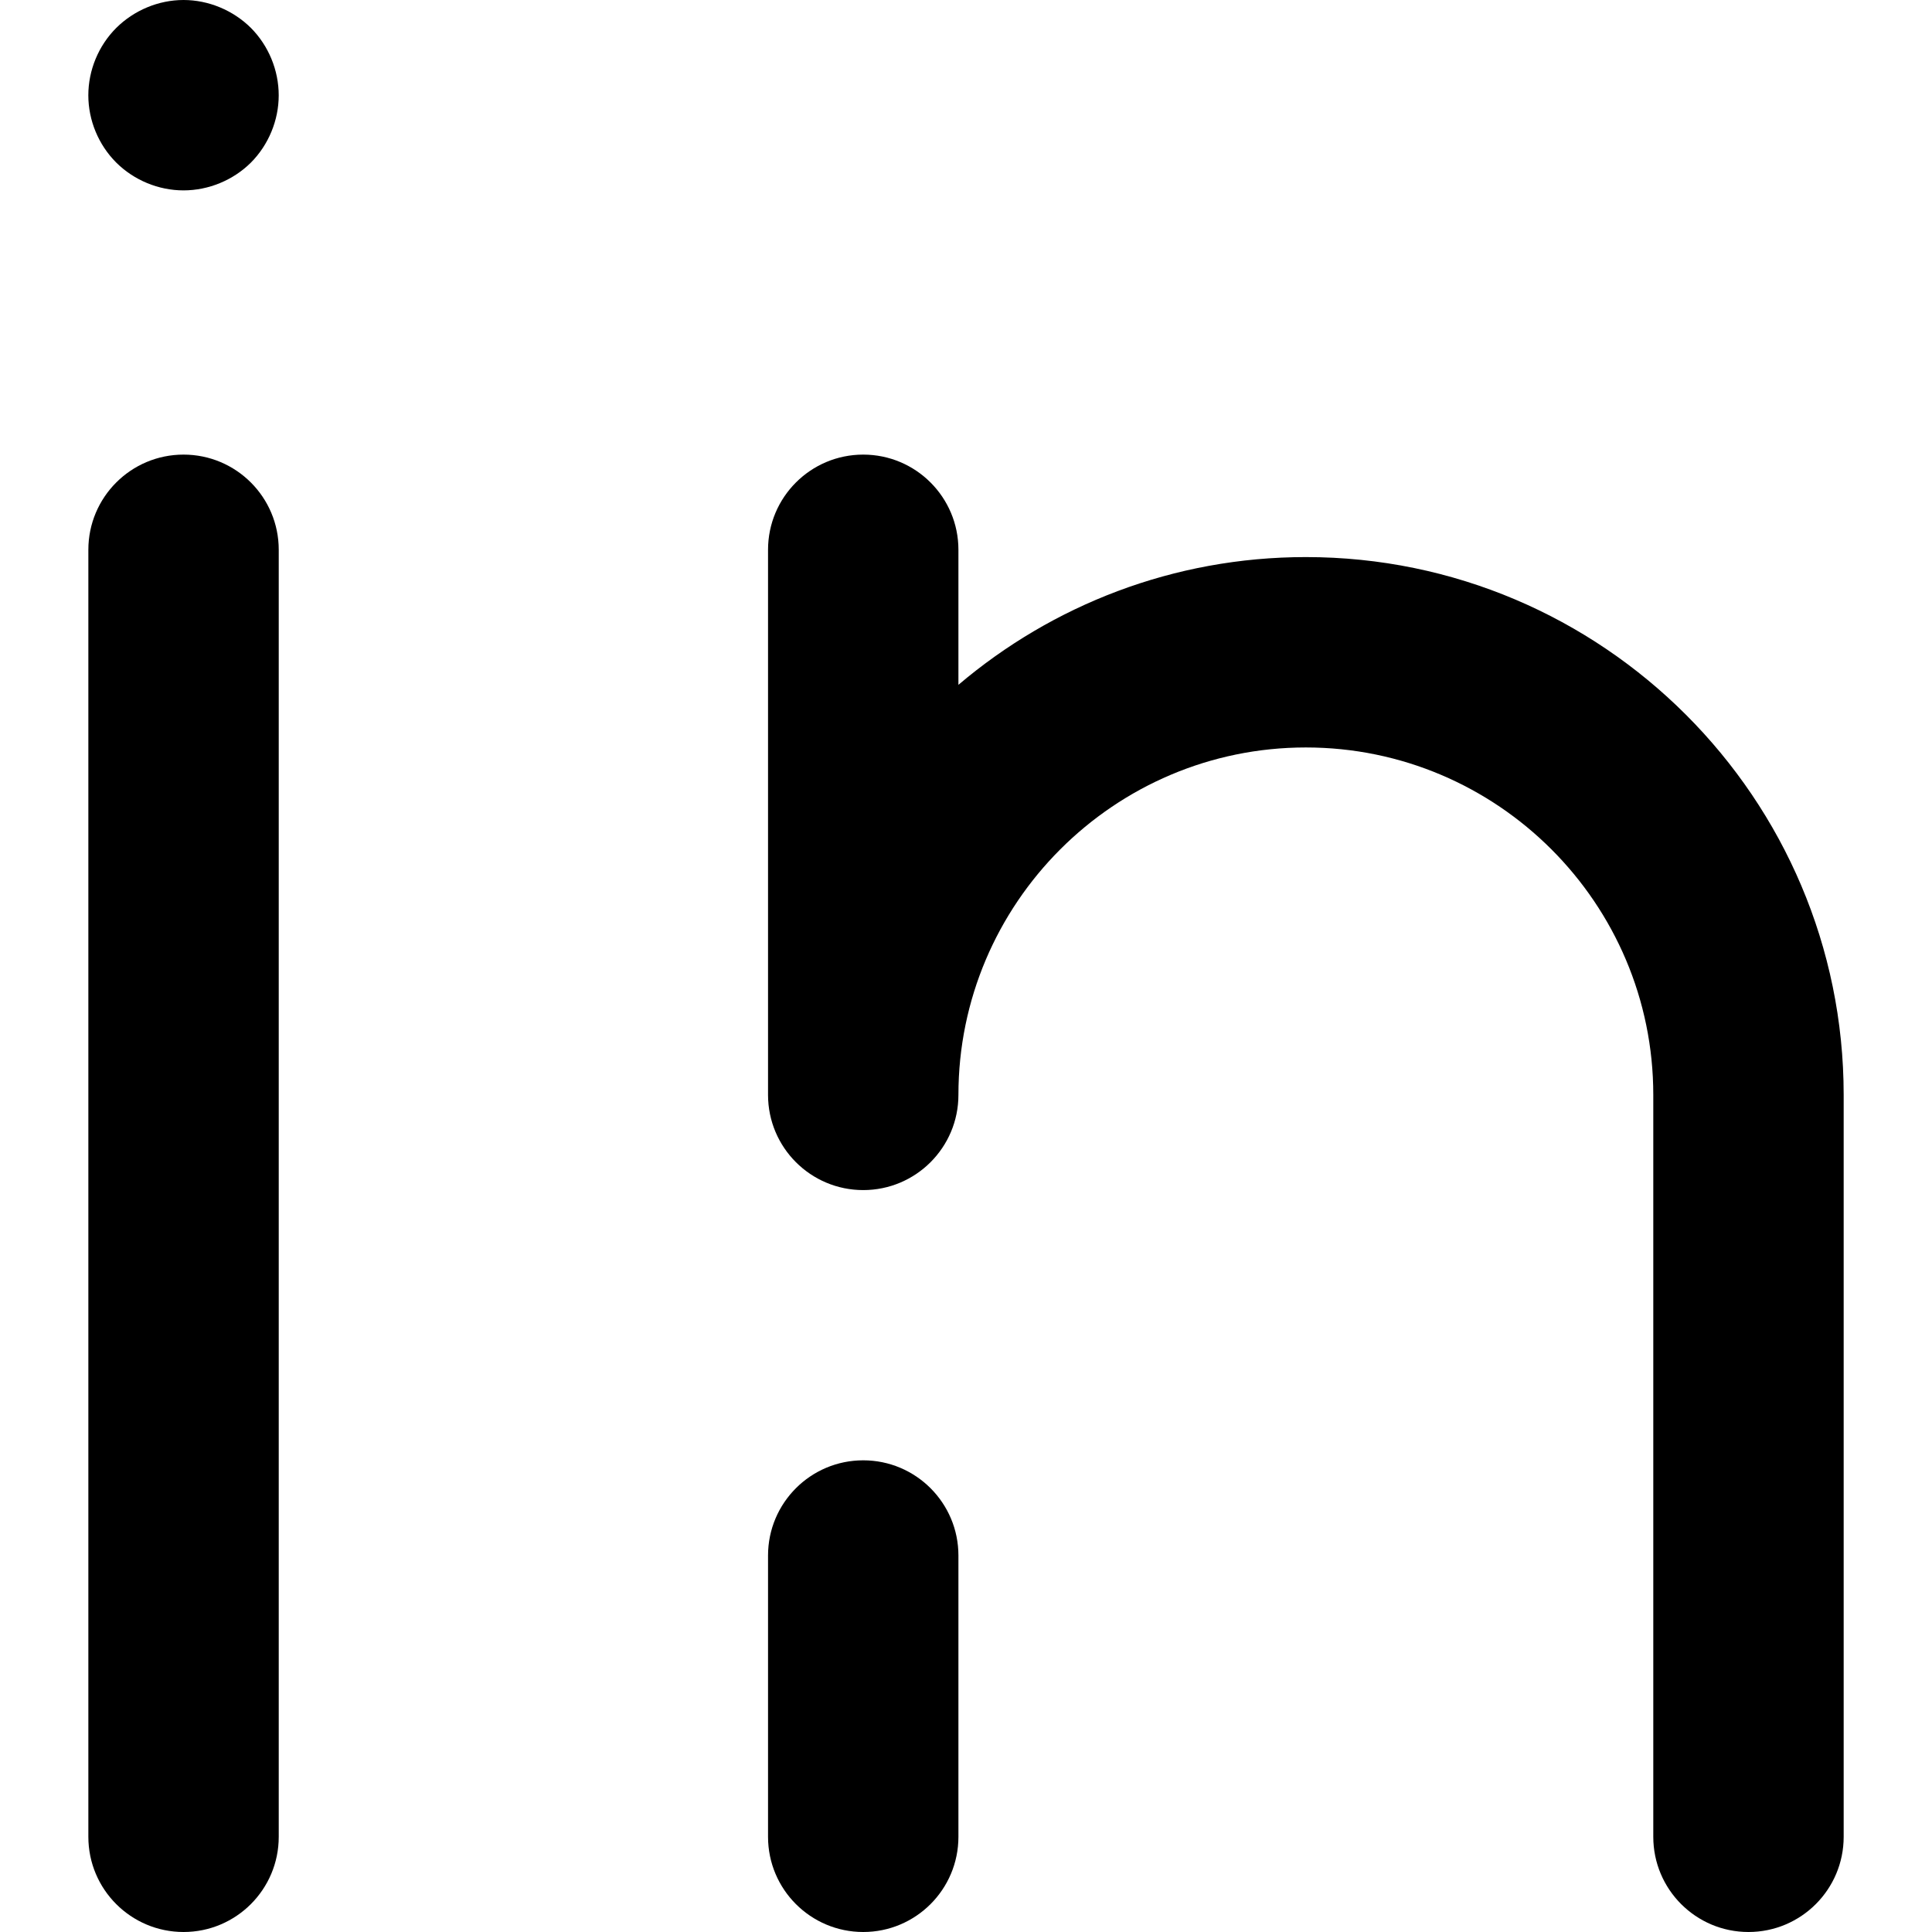
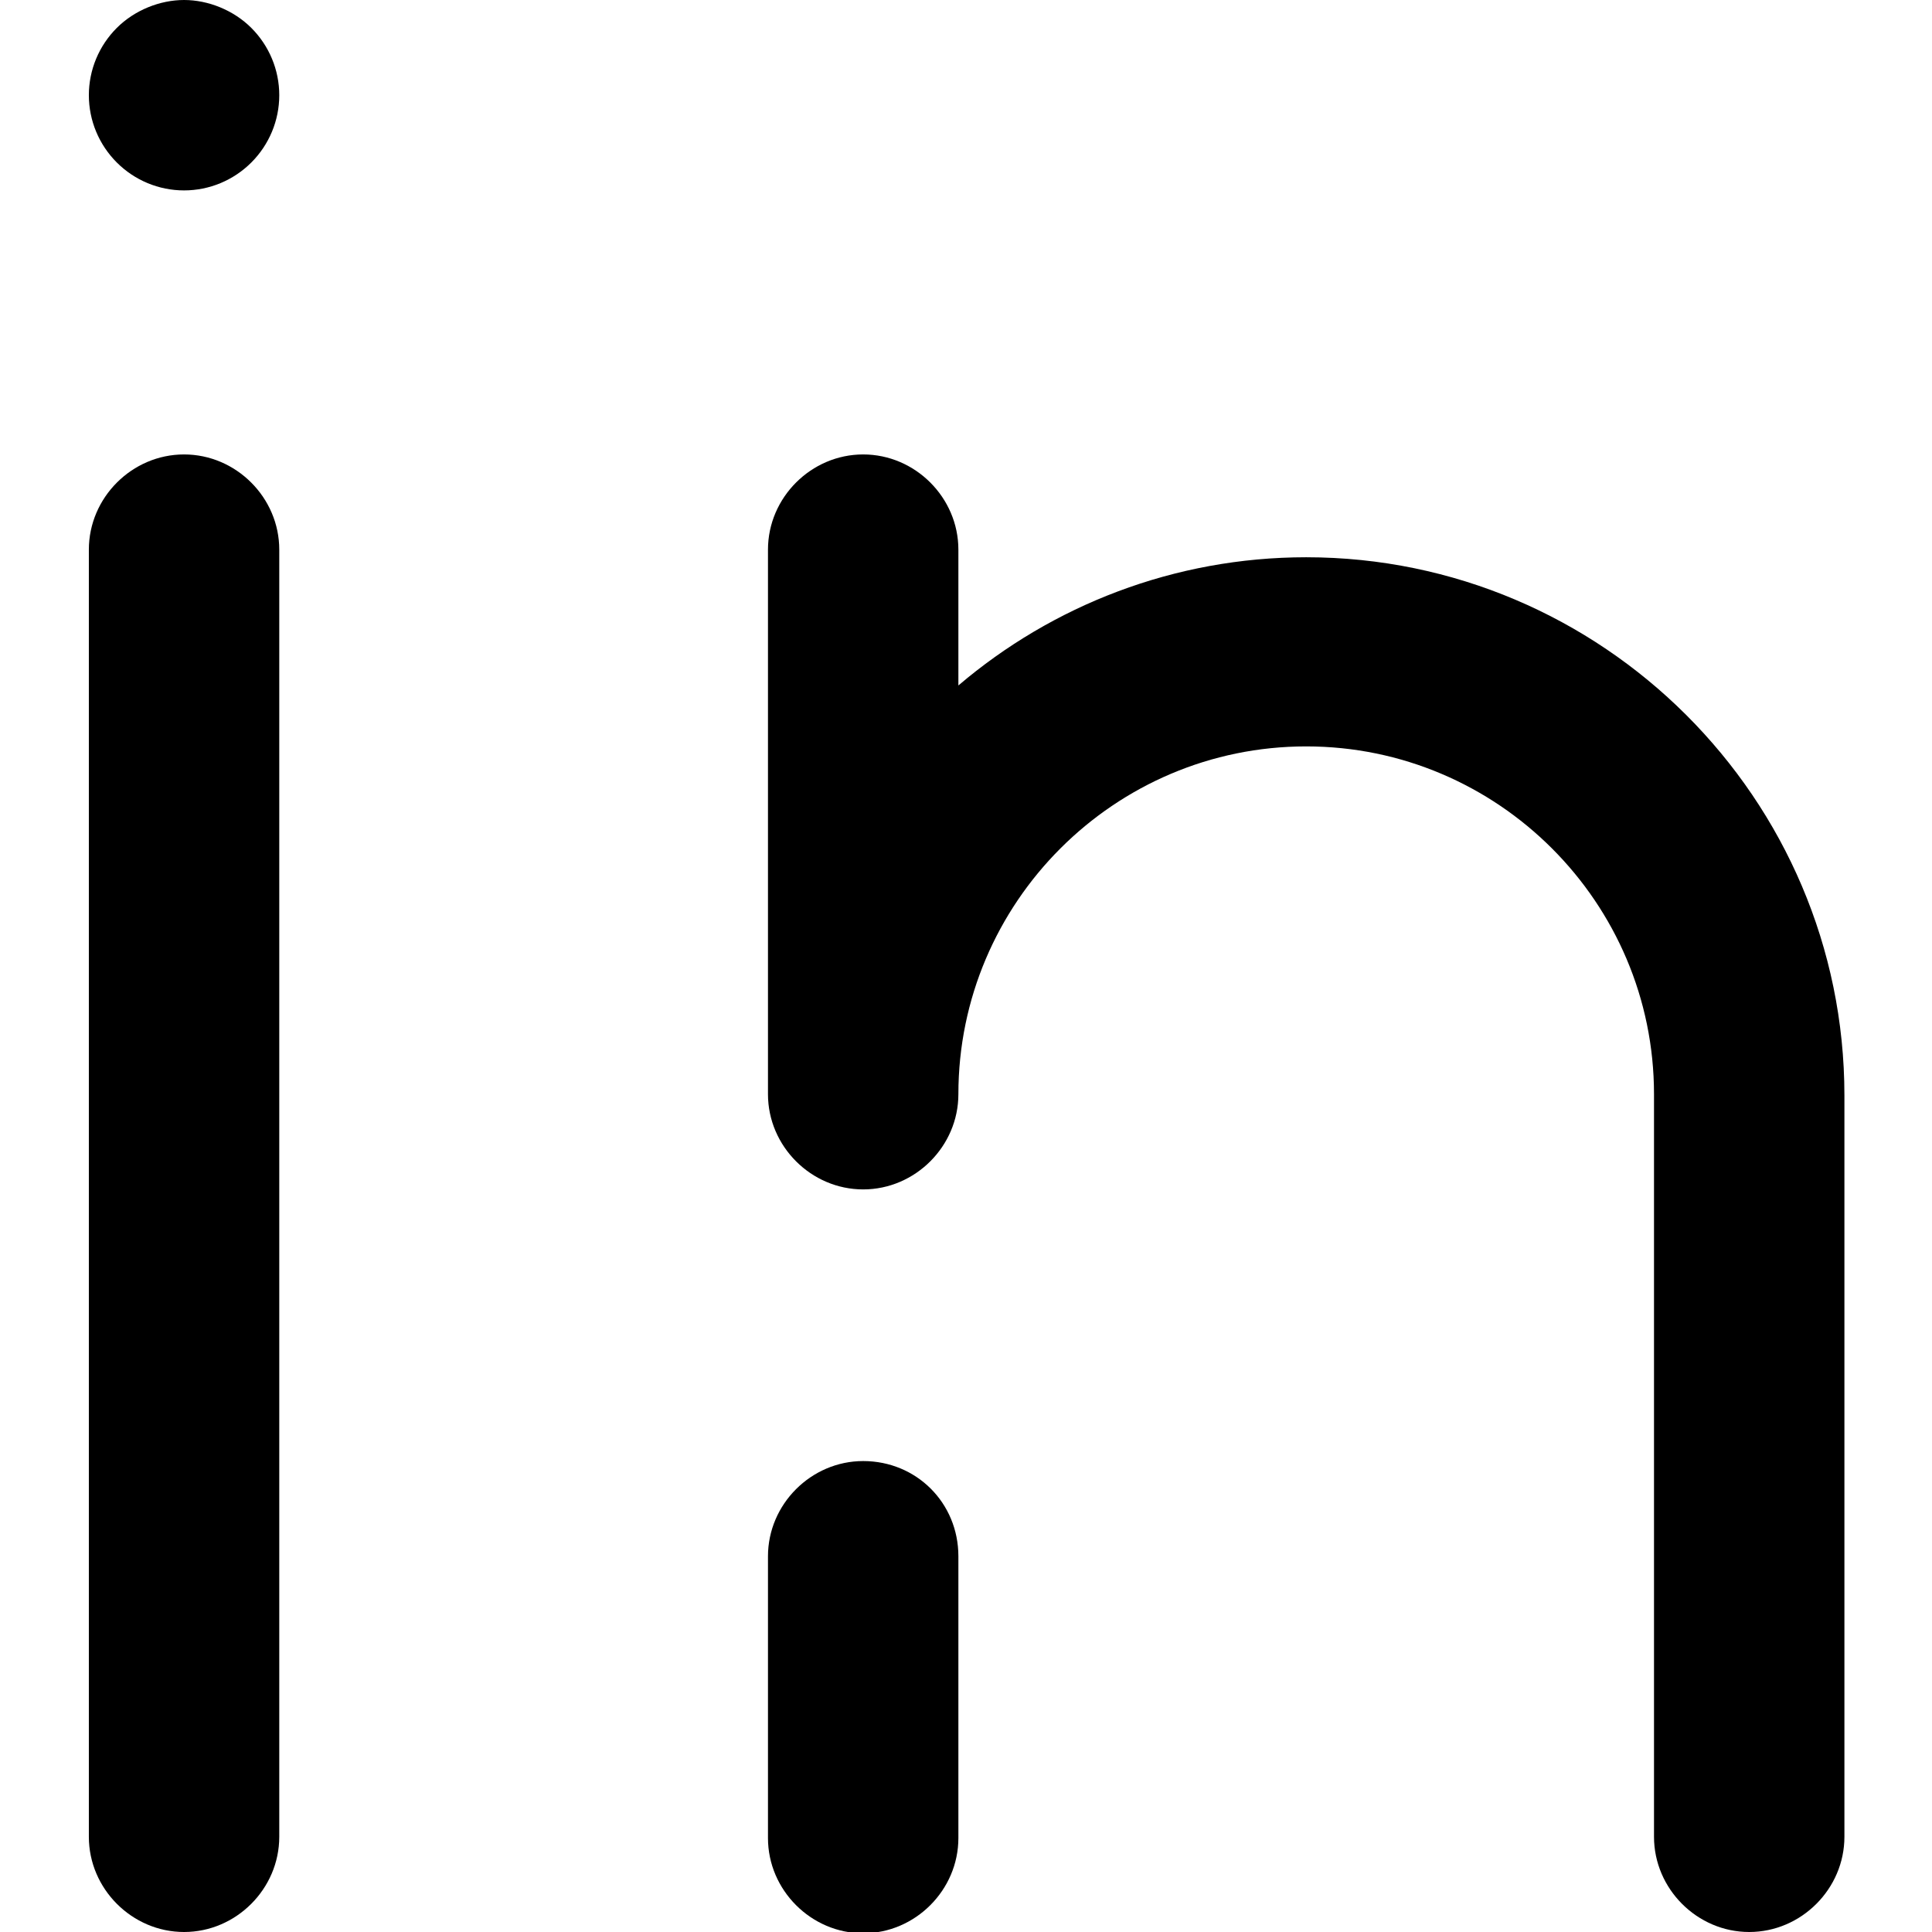
- <svg xmlns="http://www.w3.org/2000/svg" version="1.1" id="Capa_1" x="0px" y="0px" viewBox="0 0 152.216 152.216" style="enable-background:new 0 0 152.216 152.216;" xml:space="preserve">
-   <g>
-     <path d="M14.461,35.817c-4.142,0-7.5,3.358-7.5,7.5v101.399c0,4.142,3.358,7.5,7.5,7.5c4.142,0,7.5-3.358,7.5-7.5V43.317   C21.961,39.174,18.603,35.817,14.461,35.817z" />
-     <path d="M68.011,115.054c-4.142,0-7.5,3.358-7.5,7.5v22.162c0,4.142,3.358,7.5,7.5,7.5c4.142,0,7.5-3.358,7.5-7.5v-22.162   C75.511,118.412,72.153,115.054,68.011,115.054z" />
-     <path d="M102.885,43.89c-10.429,0-19.983,3.794-27.374,10.065V43.317c0-4.142-3.358-7.5-7.5-7.5c-4.142,0-7.5,3.358-7.5,7.5v42.937   c0,0.001,0,0.002,0,0.003c0,0.002,0,0.003,0,0.006c0,4.142,3.358,7.5,7.5,7.5c4.142,0,7.5-3.358,7.5-7.5   c0-15.094,12.28-27.373,27.374-27.373c15.093,0,27.372,12.279,27.372,27.373v58.453c0,4.142,3.358,7.5,7.5,7.5   c4.143,0,7.5-3.358,7.5-7.5V86.263C145.257,62.898,126.25,43.89,102.885,43.89z" />
-     <path d="M14.459,15c1.97,0,3.91-0.8,5.31-2.19c1.39-1.4,2.19-3.33,2.19-5.3c0-1.98-0.8-3.91-2.19-5.31c-1.4-1.39-3.34-2.2-5.31-2.2   c-1.97,0-3.9,0.81-5.3,2.2c-1.4,1.4-2.2,3.33-2.2,5.31c0,1.97,0.8,3.9,2.2,5.3C10.559,14.2,12.489,15,14.459,15z" />
-   </g>
-   <g>
- </g>
-   <g>
- </g>
-   <g>
- </g>
-   <g>
- </g>
-   <g>
- </g>
-   <g>
- </g>
-   <g>
- </g>
-   <g>
- </g>
-   <g>
- </g>
-   <g>
- </g>
-   <g>
- </g>
-   <g>
- </g>
-   <g>
- </g>
-   <g>
- </g>
-   <g>
- </g>
+ <svg xmlns="http://www.w3.org/2000/svg" enable-background="new 0 0 152.2 152.2" viewBox="0 0 152.2 152.2">
+   <path d="m14.5 35.8c-4.1 0-7.5 3.4-7.5 7.5v101.4c0 4.1 3.4 7.5 7.5 7.5s7.5-3.4 7.5-7.5v-101.4c0-4.1-3.4-7.5-7.5-7.5z" />
+   <path d="m68 115.1c-4.1 0-7.5 3.4-7.5 7.5v22.2c0 4.1 3.4 7.5 7.5 7.5s7.5-3.4 7.5-7.5v-22.2c0-4.2-3.3-7.5-7.5-7.5z" />
+   <path d="m102.9 43.9c-10.4 0-20 3.8-27.4 10.1v-10.7c0-4.1-3.4-7.5-7.5-7.5s-7.5 3.4-7.5 7.5v42.9c0 4.1 3.4 7.5 7.5 7.5s7.5-3.4 7.5-7.5c0-15.1 12.3-27.4 27.4-27.4s27.4 12.3 27.4 27.4v58.5c0 4.1 3.4 7.5 7.5 7.5s7.5-3.4 7.5-7.5v-58.4c0-23.4-19.1-42.4-42.4-42.4z" />
+   <path d="m14.5 15c2 0 3.9-.8 5.3-2.2s2.2-3.3 2.2-5.3-.8-3.9-2.2-5.3c-1.4-1.4-3.4-2.2-5.3-2.2s-3.9.8-5.3 2.2-2.2 3.3-2.2 5.3.8 3.9 2.2 5.3 3.3 2.2 5.3 2.2z" />
</svg>
